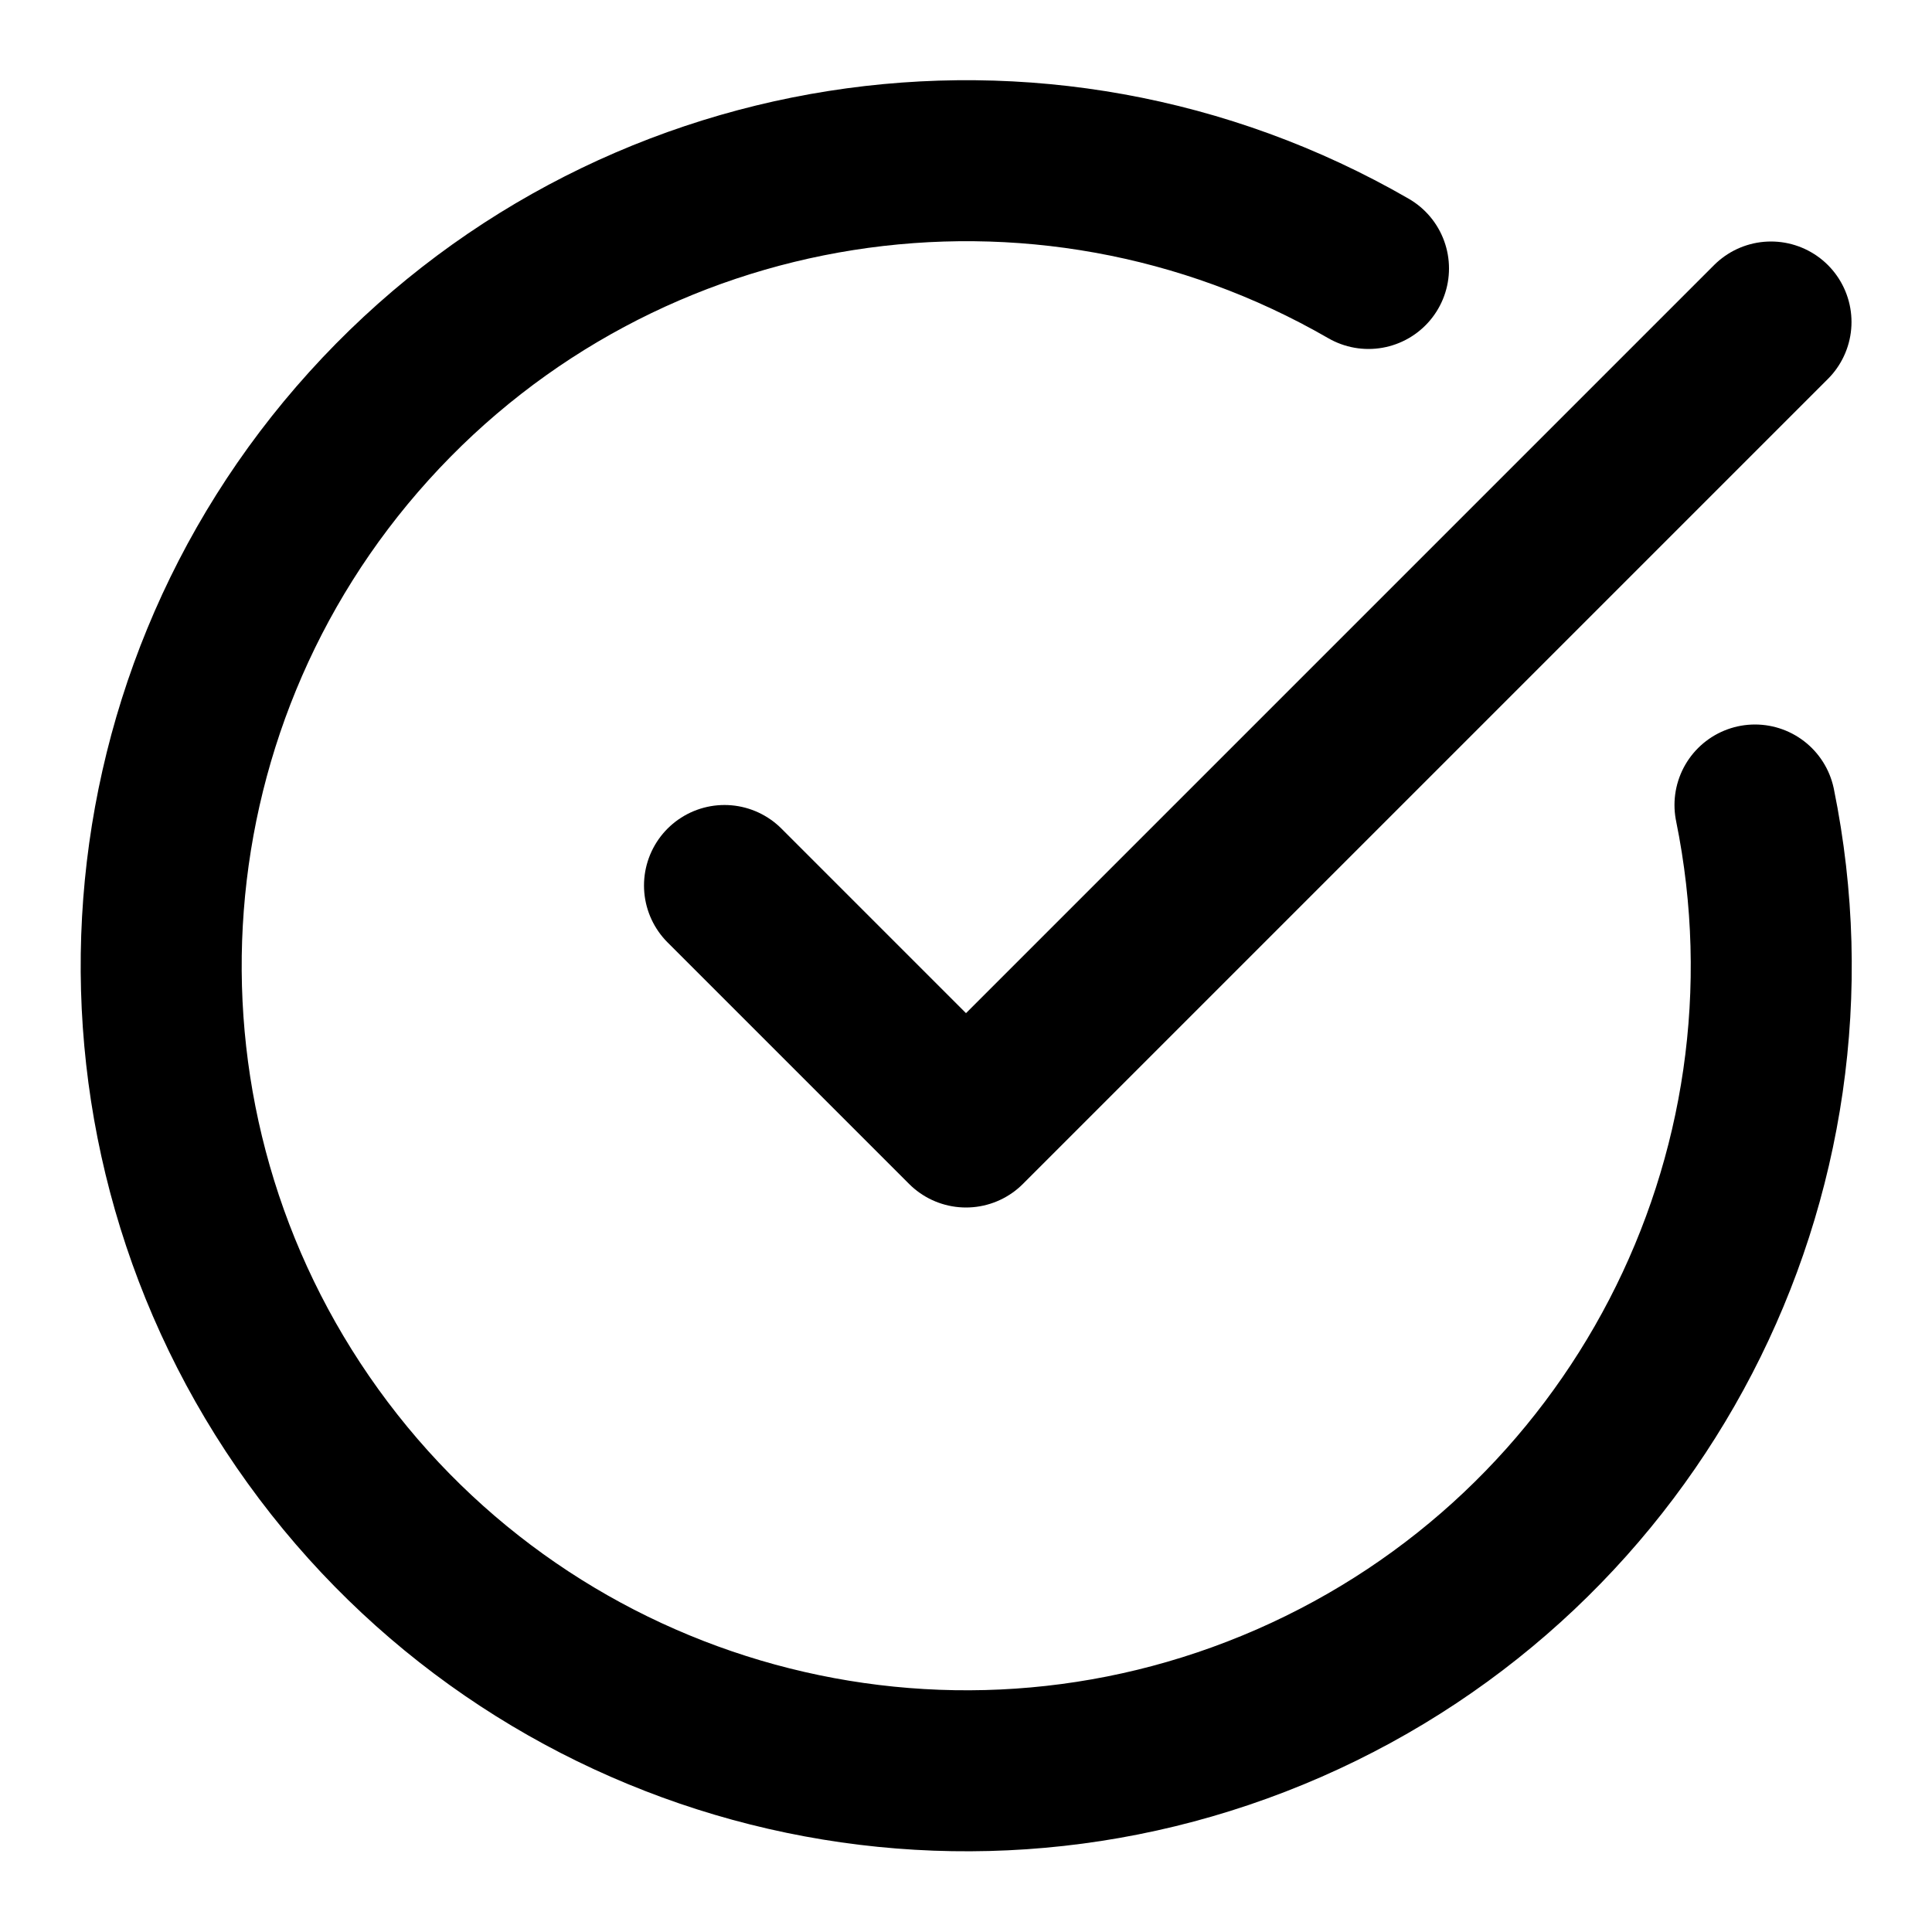
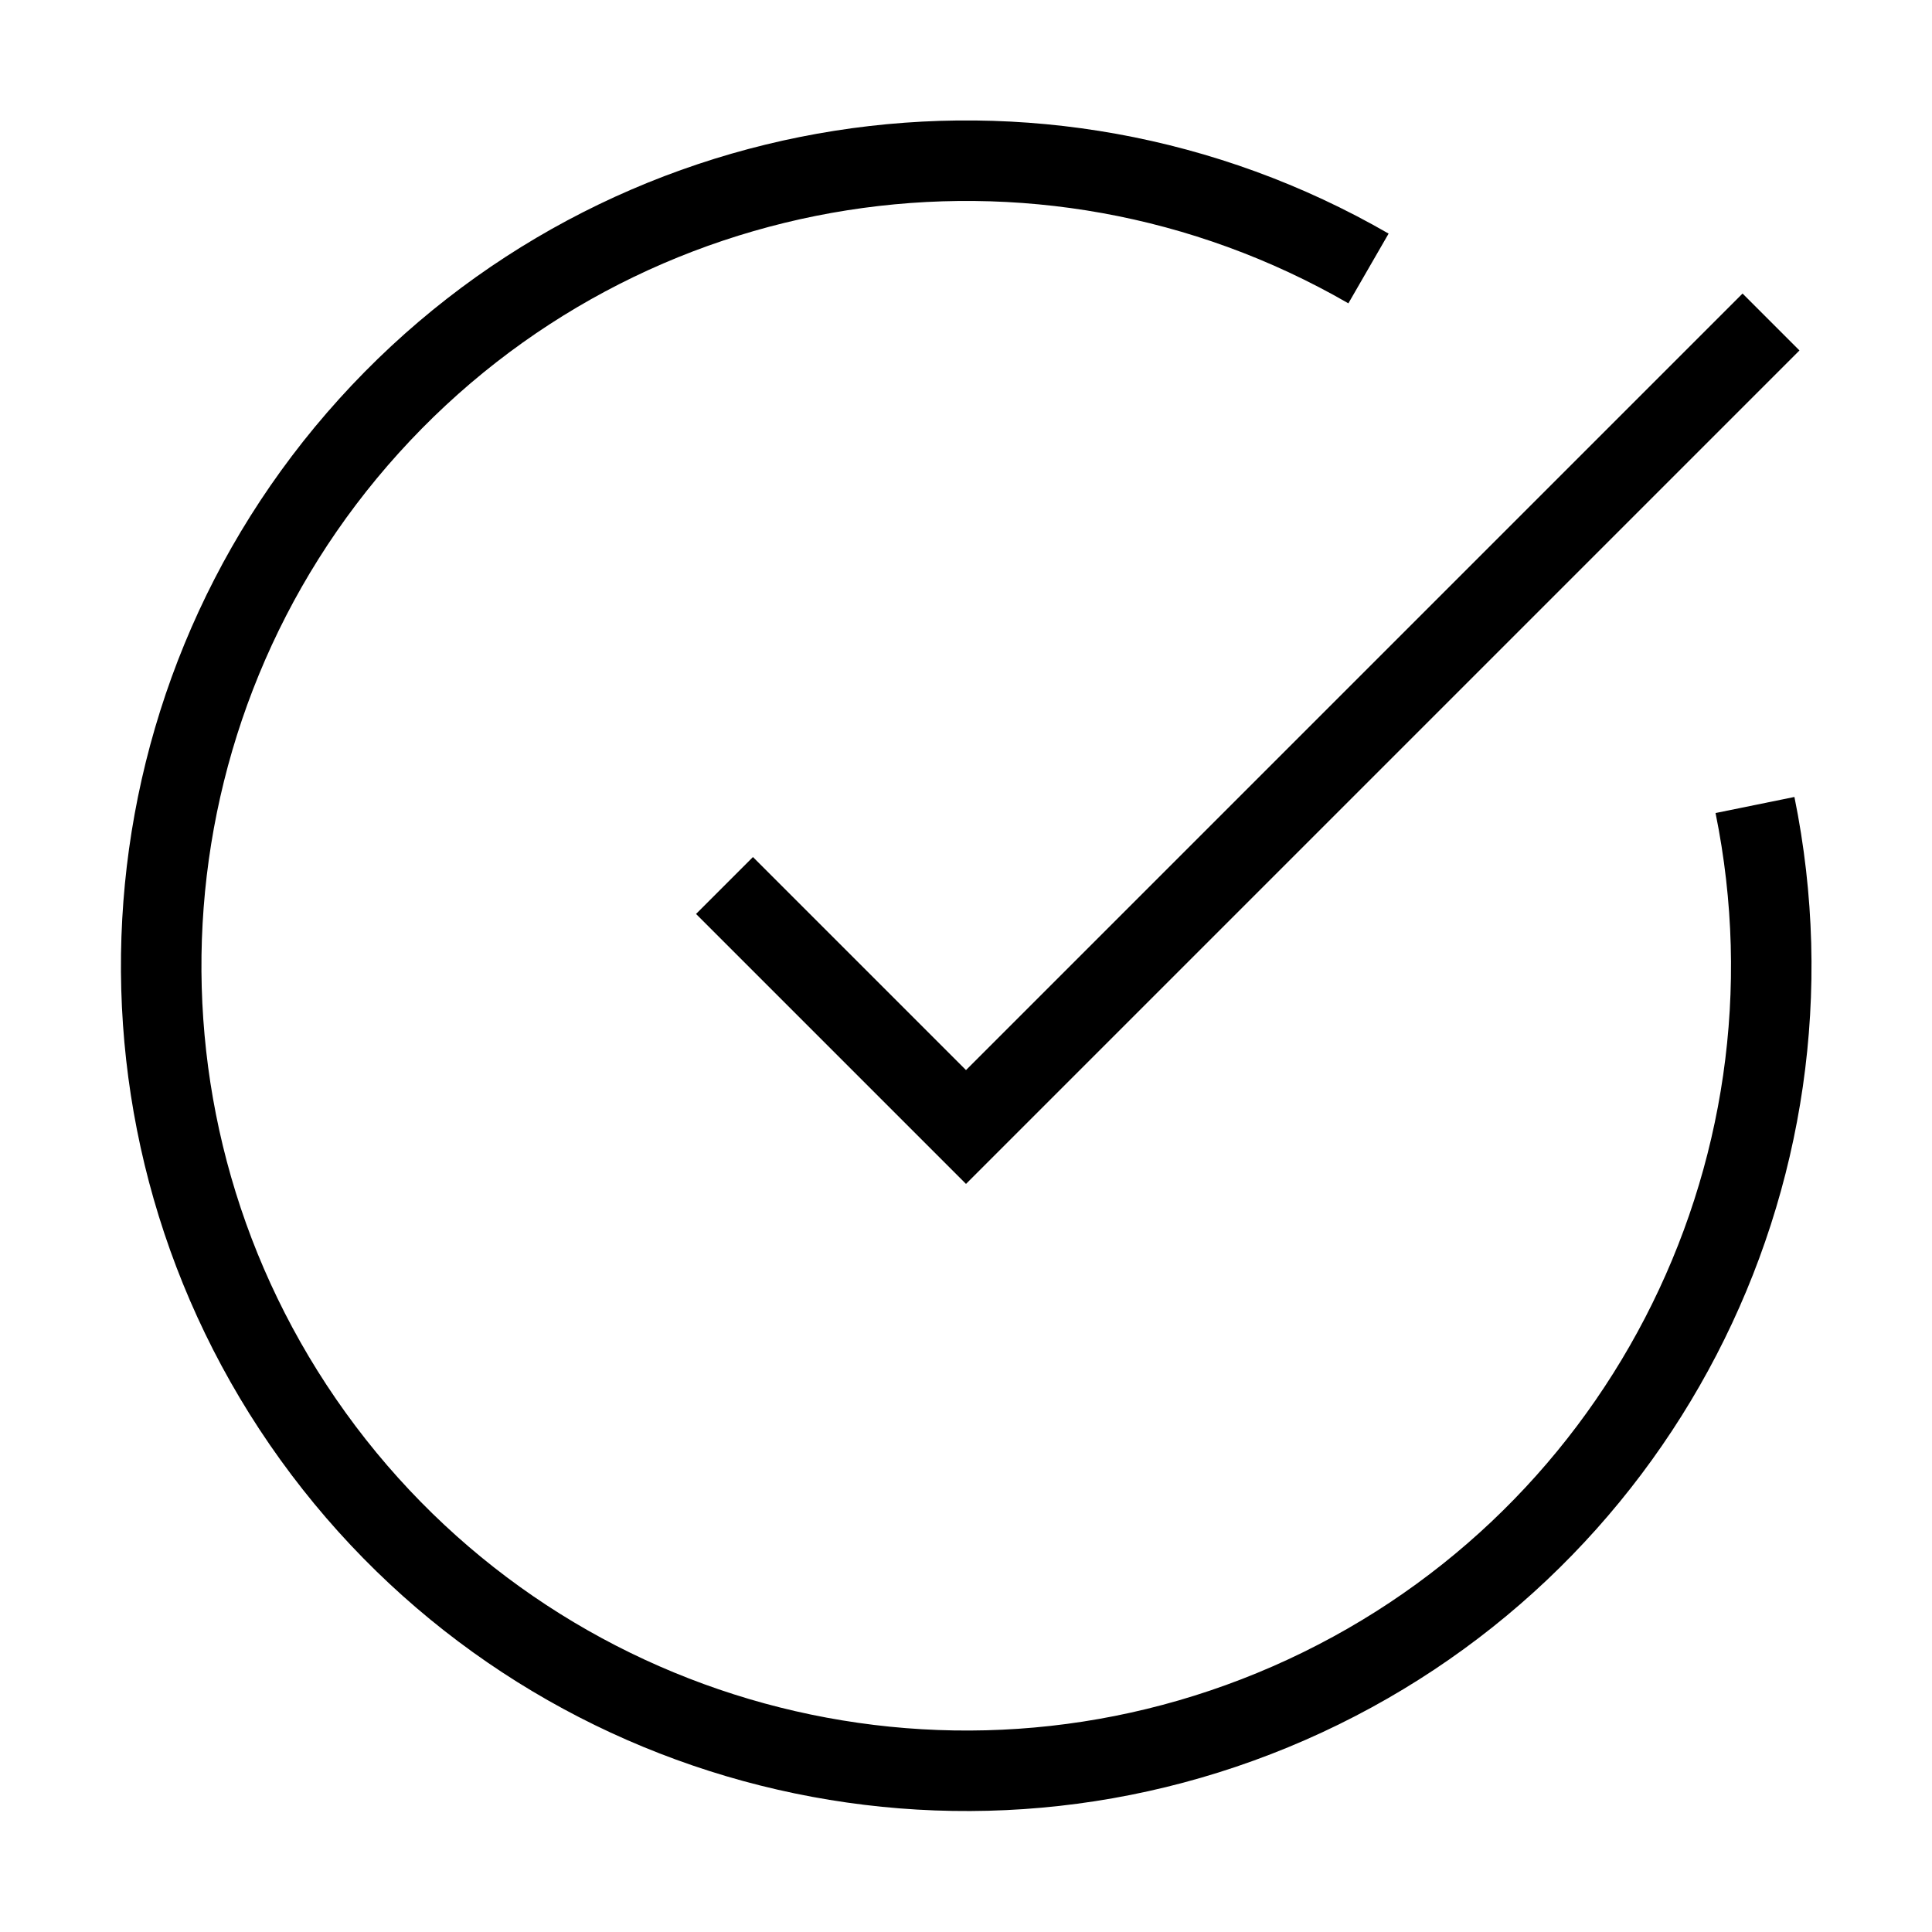
- <svg xmlns="http://www.w3.org/2000/svg" width="24" height="24" viewBox="0 0 24 24" fill="none" stroke="currentColor" stroke-width="2" stroke-linecap="round" stroke-linejoin="round" class="lucide lucide-circle-check-big-icon lucide-circle-check-big">
+ <svg xmlns="http://www.w3.org/2000/svg" width="24" height="24" viewBox="0 0 24 24" fill="none" stroke="currentColor" strokeWidth="2" strokeLinecap="round" strokeLinejoin="round" class="lucide lucide-circle-check-big-icon lucide-circle-check-big">
  <path d="M21.801 10A10 10 0 1 1 17 3.335" />
  <path d="m9 11 3 3L22 4" />
</svg>
